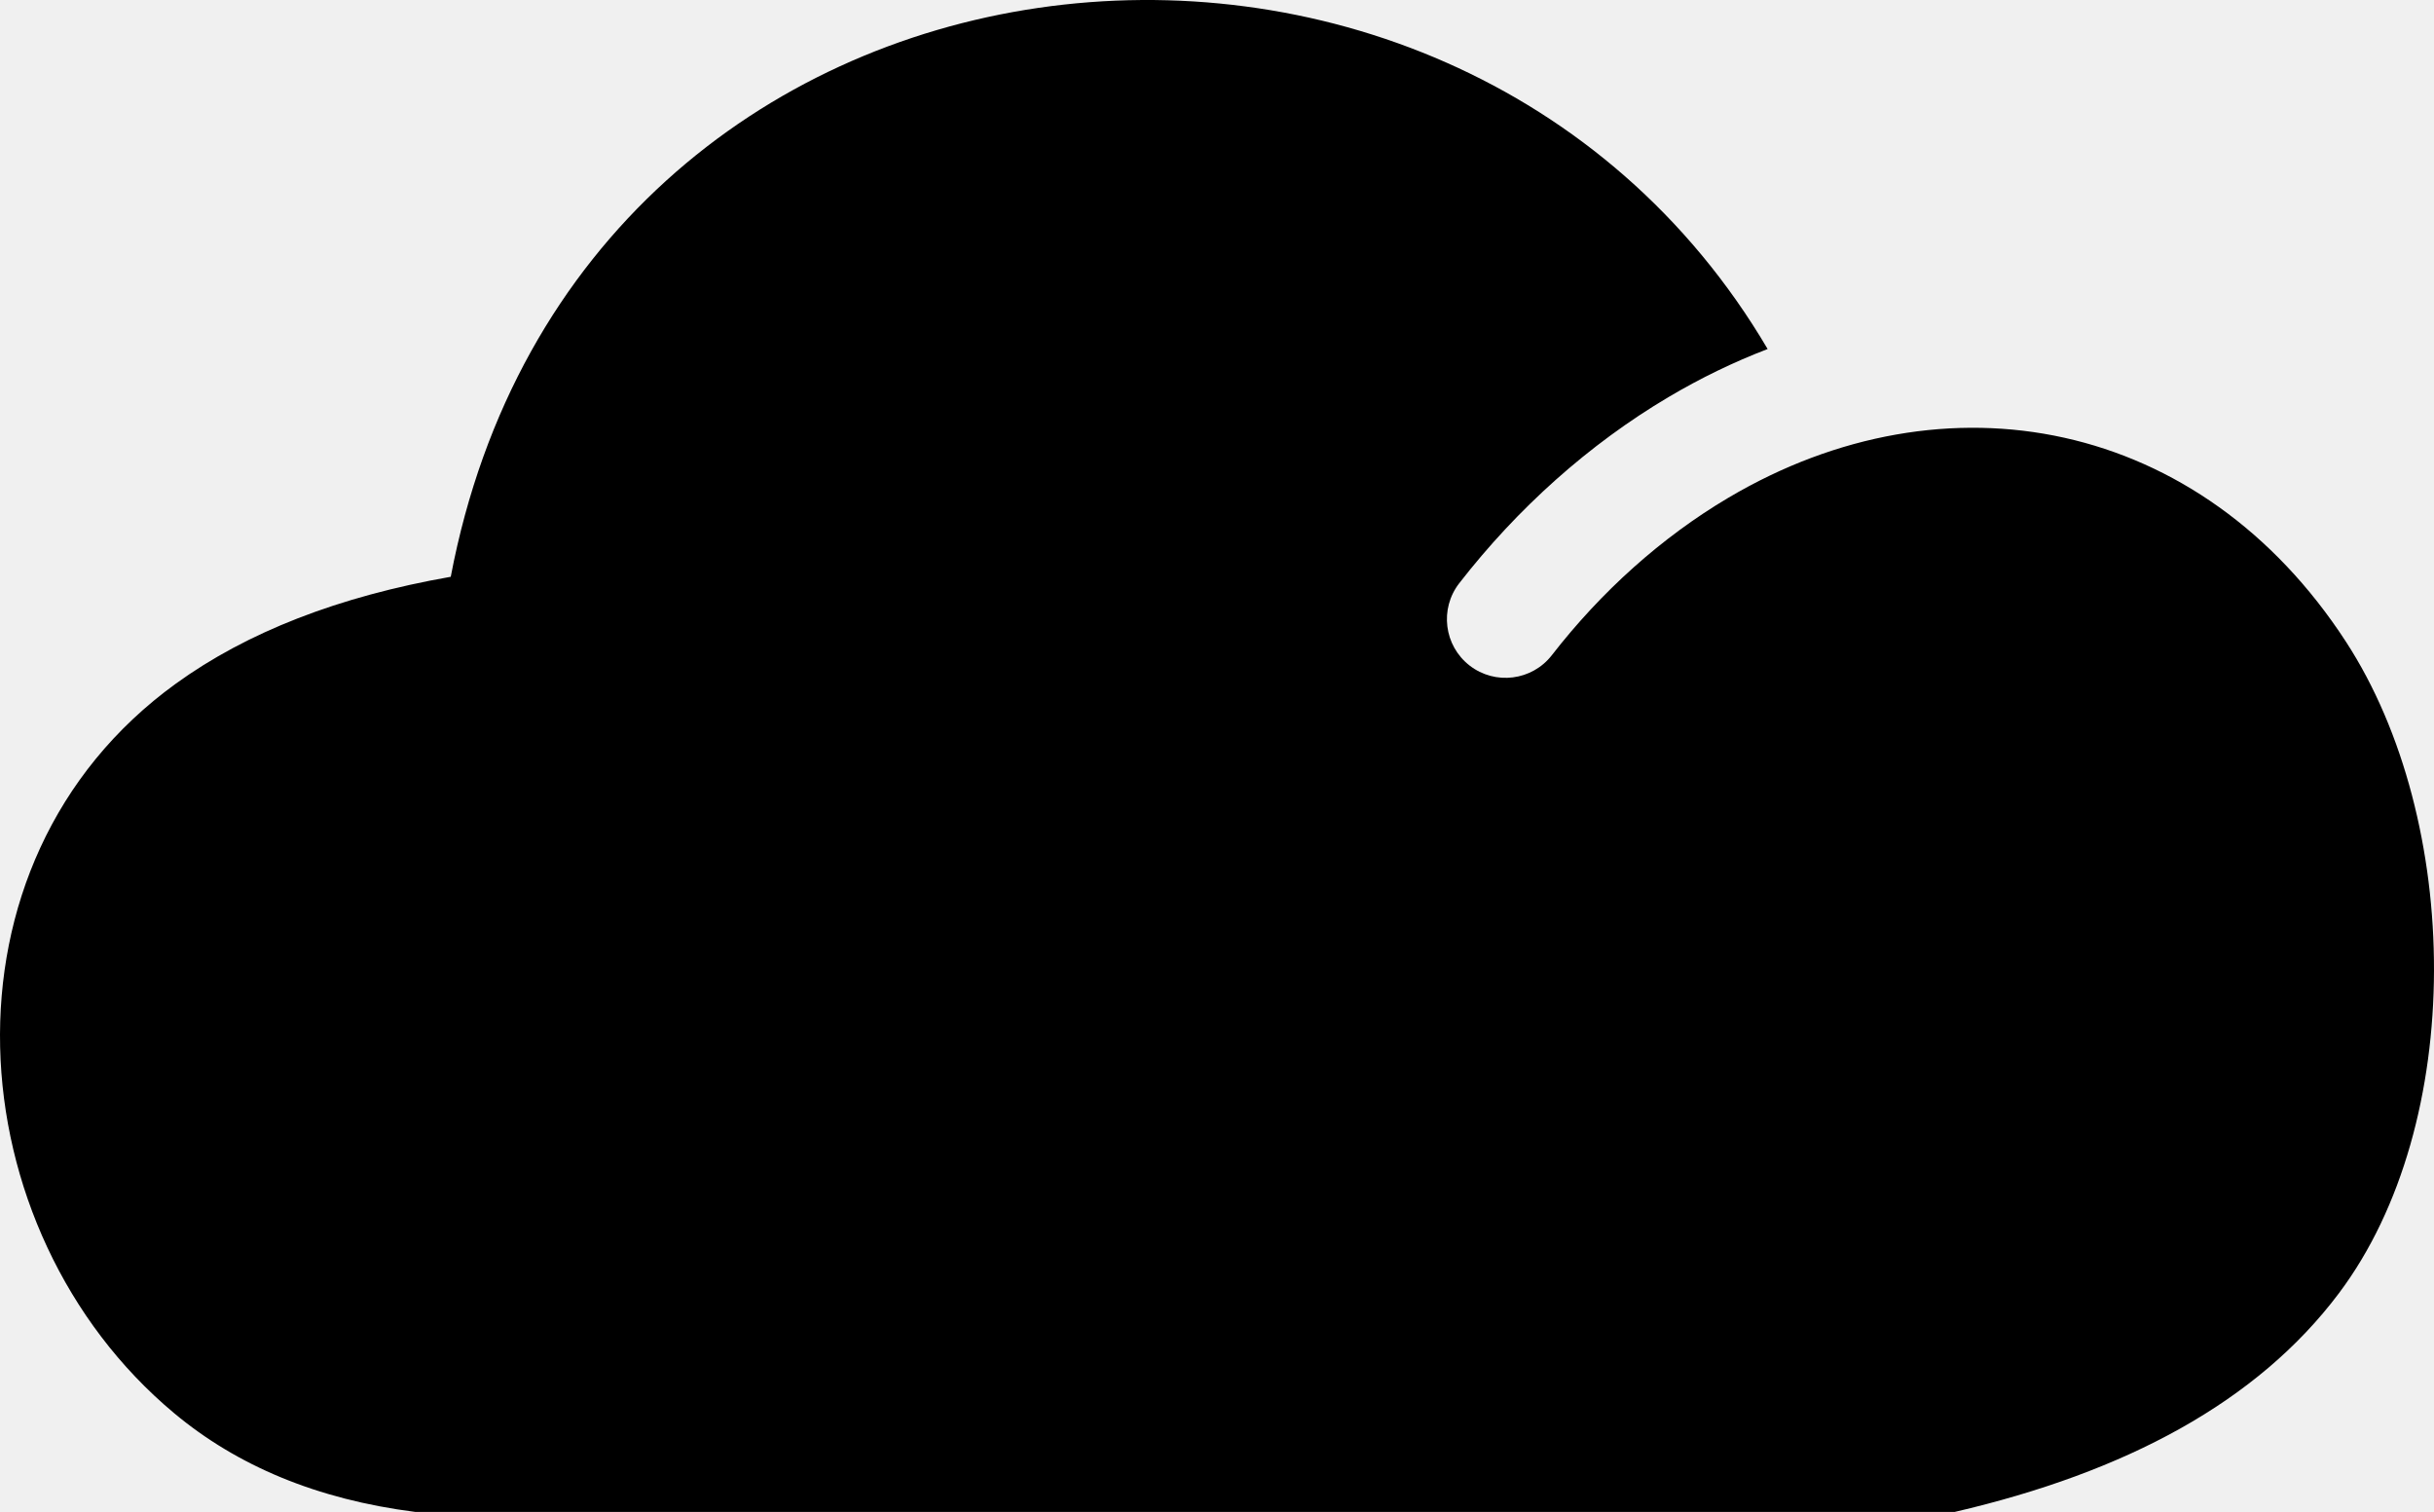
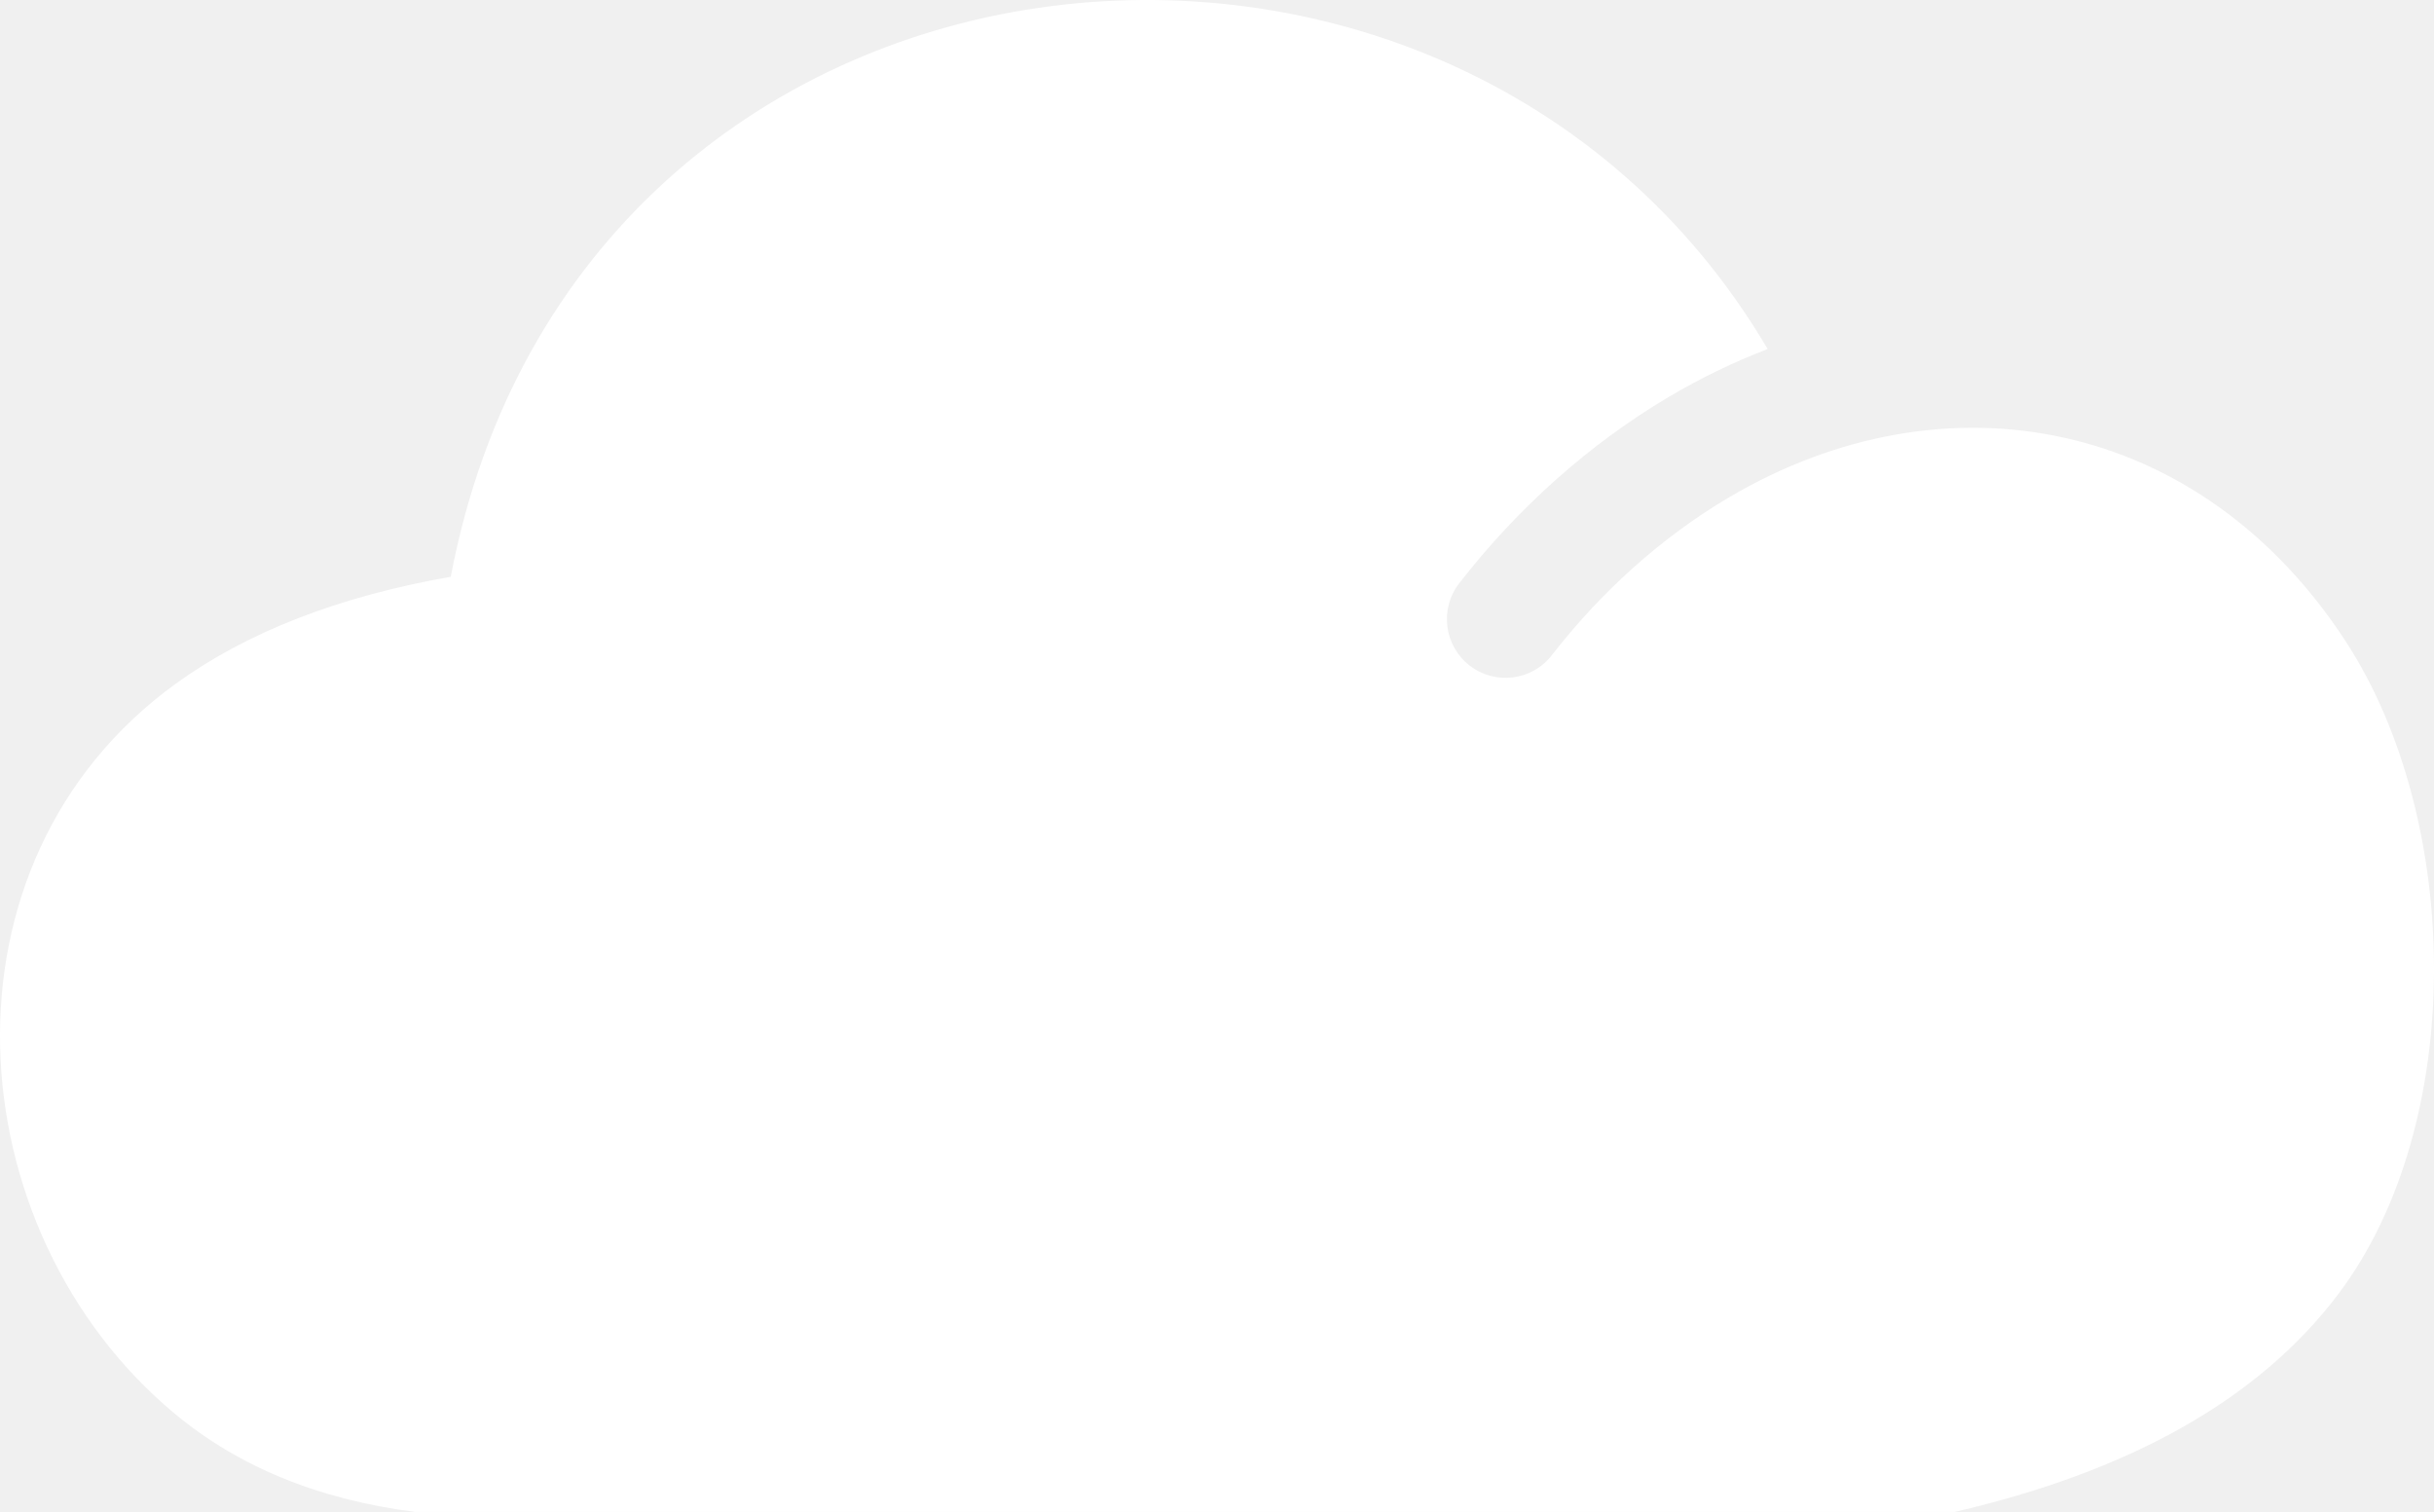
- <svg xmlns="http://www.w3.org/2000/svg" shape-rendering="geometricPrecision" text-rendering="geometricPrecision" image-rendering="optimizeQuality" fill-rule="evenodd" clip-rule="evenodd" viewBox="0 0 512 318.036">
-   <path d="M493.479 134.989c24.472 37.629 25.416 101.27-1.499 137.076-17.19 22.869-44.853 37.627-80.788 45.971H87.337c-20.698-2.636-37.464-9.718-50.705-20.767-46.024-38.411-51.706-115.784.354-153.458 14.974-10.838 34.241-18.345 57.831-22.482 26.95-141.844 210.202-161.293 277.012-47.91-7.184 2.747-14.152 6.138-20.834 10.096-16.755 9.926-31.795 23.408-44.039 39.171-4.177 5.378-3.206 13.13 2.171 17.307 5.378 4.178 13.13 3.207 17.308-2.171 10.406-13.399 23.077-24.792 37.092-33.094 45.795-27.129 99.419-16.691 129.952 30.261z" />
+ <svg xmlns="http://www.w3.org/2000/svg" shapeRendering="geometricPrecision" textRendering="geometricPrecision" imageRendering="optimizeQuality" fillRule="evenodd" clipRule="evenodd" viewBox="0 0 512 318.036">
+   <path d="M493.479 134.989c24.472 37.629 25.416 101.27-1.499 137.076-17.19 22.869-44.853 37.627-80.788 45.971H87.337c-20.698-2.636-37.464-9.718-50.705-20.767-46.024-38.411-51.706-115.784.354-153.458 14.974-10.838 34.241-18.345 57.831-22.482 26.95-141.844 210.202-161.293 277.012-47.91-7.184 2.747-14.152 6.138-20.834 10.096-16.755 9.926-31.795 23.408-44.039 39.171-4.177 5.378-3.206 13.13 2.171 17.307 5.378 4.178 13.13 3.207 17.308-2.171 10.406-13.399 23.077-24.792 37.092-33.094 45.795-27.129 99.419-16.691 129.952 30.261z" fill="white" />
</svg>
